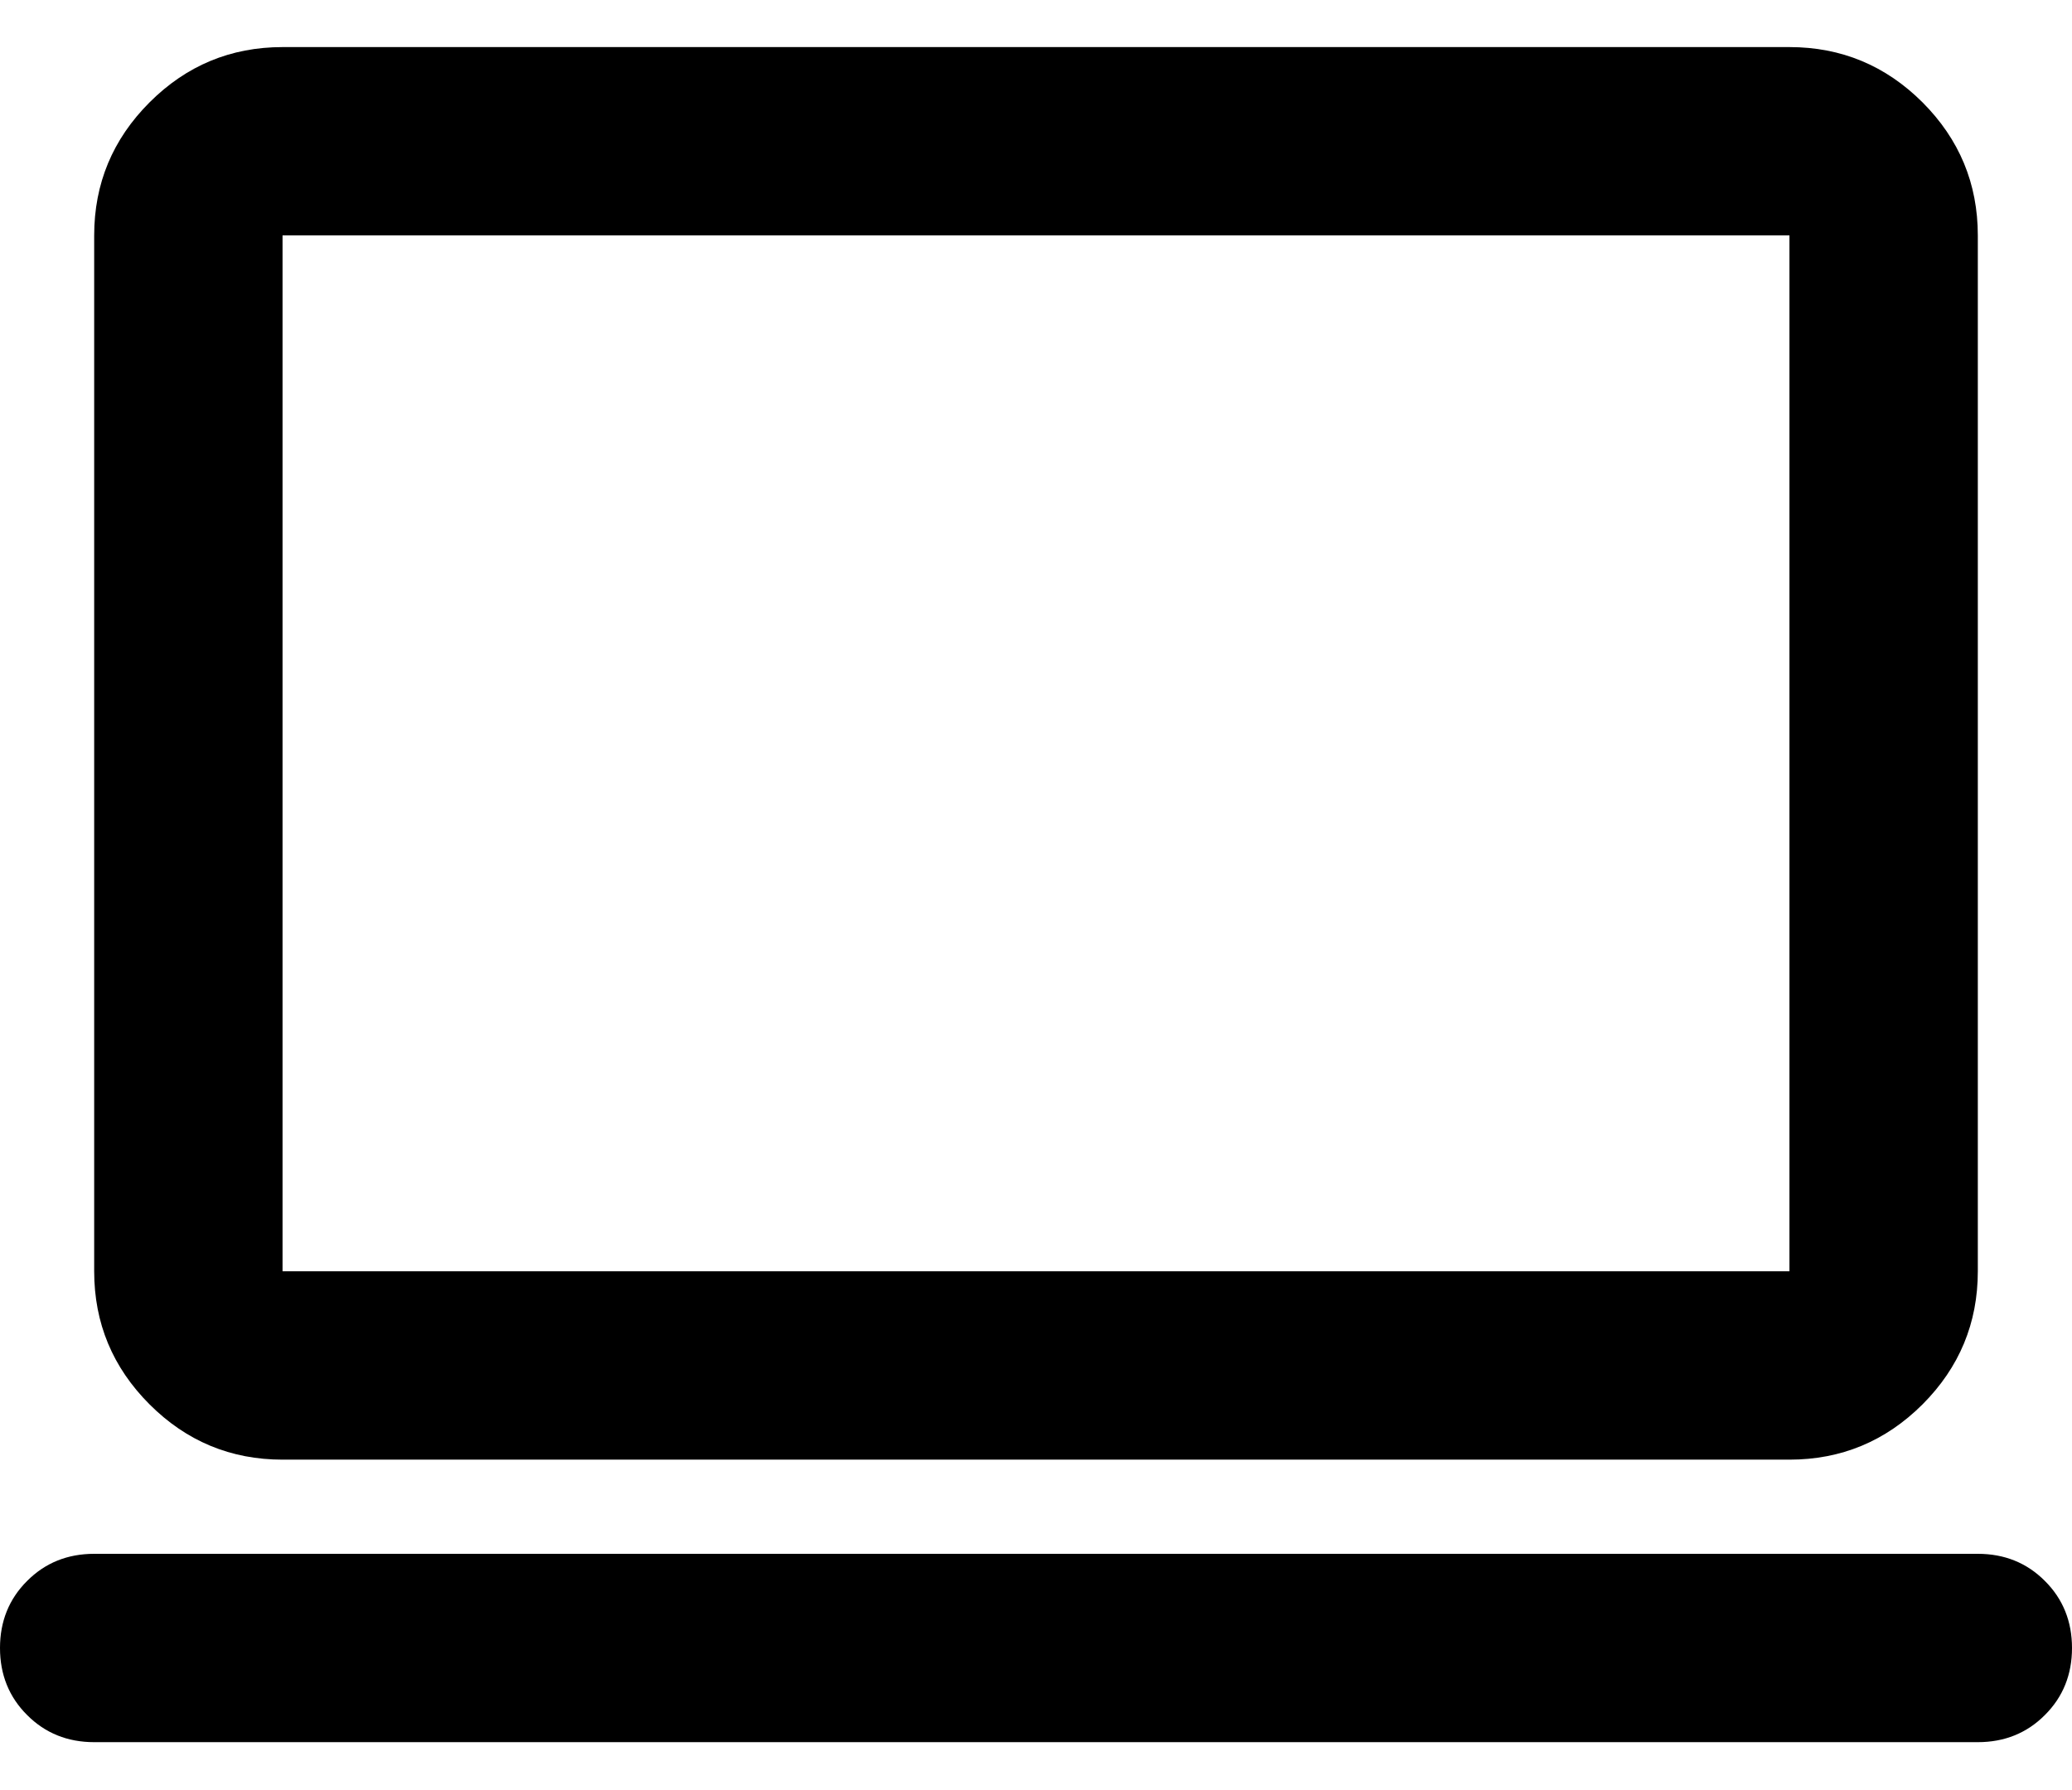
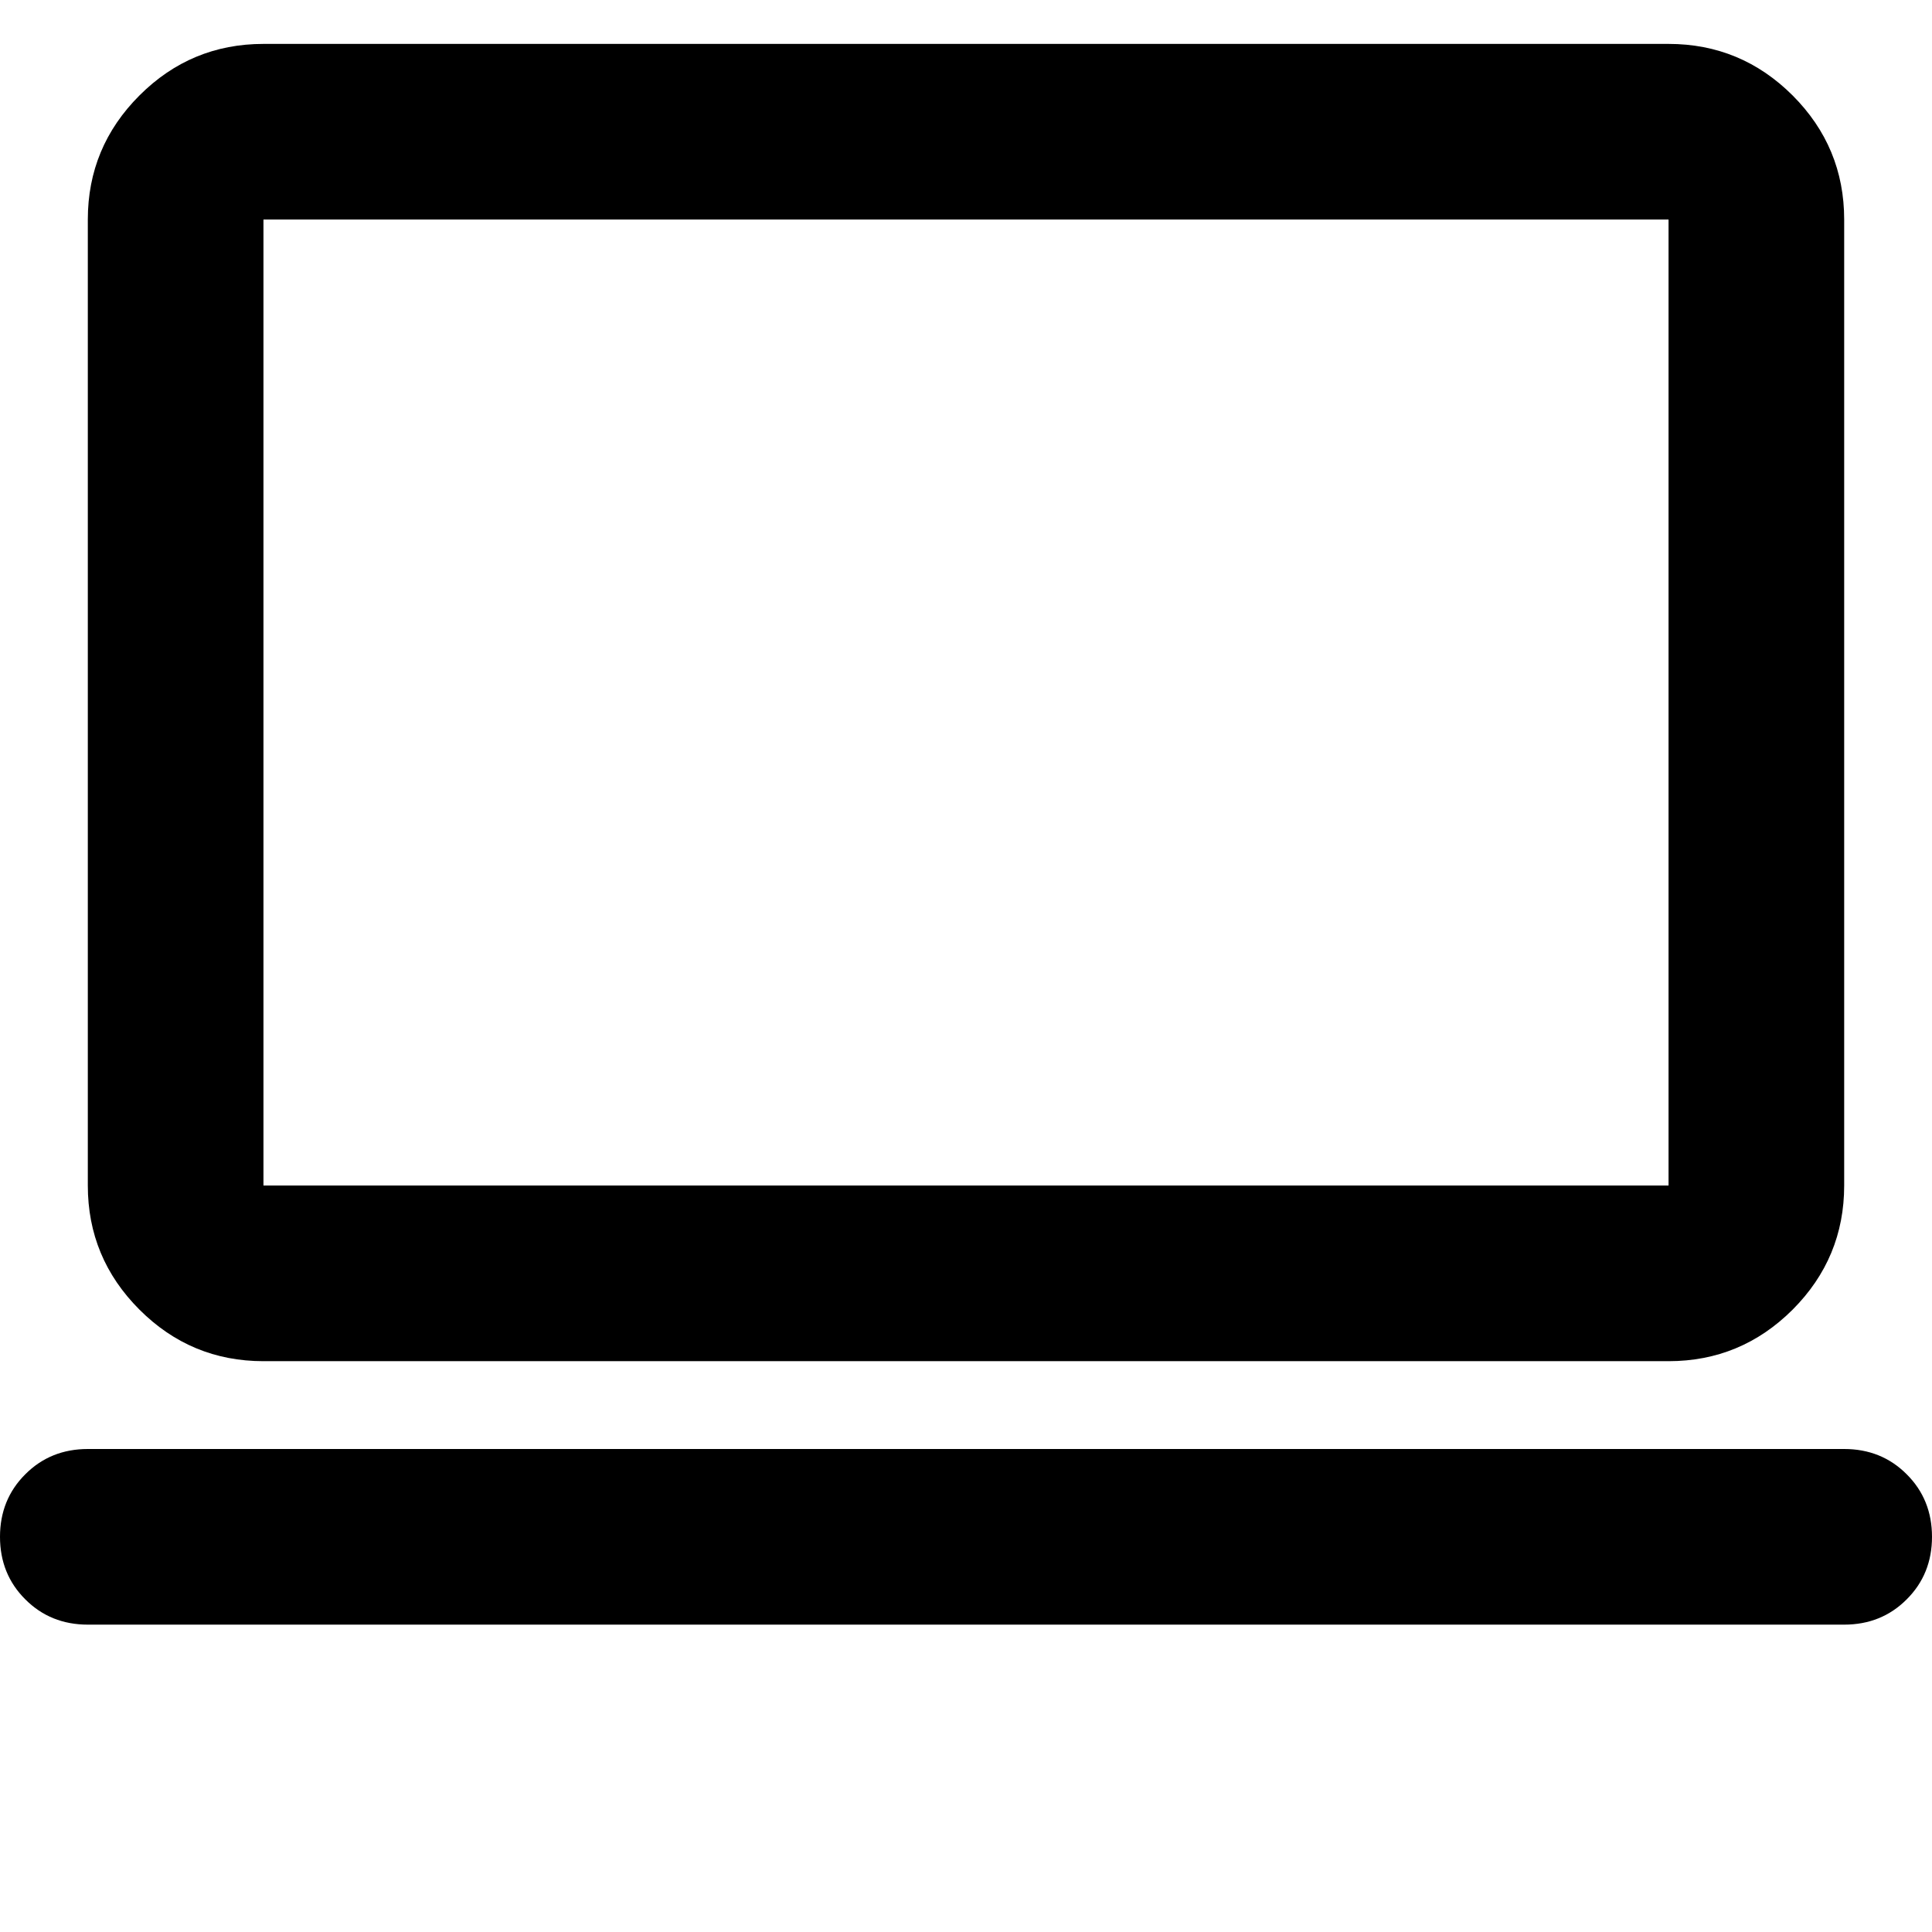
- <svg xmlns="http://www.w3.org/2000/svg" width="22" height="19" viewBox="0 0 22 19" fill="none">
+ <svg xmlns="http://www.w3.org/2000/svg" width="22" height="22" viewBox="0 0 22 22" fill="none">
  <path d="M3 15.5C2.45 15.5 1.979 15.304 1.588 14.913C1.196 14.521 1 14.05 1 13.5V2.5C1 1.95 1.196 1.479 1.588 1.087C1.979 0.696 2.45 0.5 3 0.5H19C19.55 0.5 20.021 0.696 20.413 1.087C20.804 1.479 21 1.95 21 2.5V13.5C21 14.05 20.804 14.521 20.413 14.913C20.021 15.304 19.55 15.5 19 15.5H3ZM3 13.5H19V2.5H3V13.5ZM1 18.5C0.717 18.5 0.479 18.404 0.288 18.212C0.096 18.021 0 17.783 0 17.5C0 17.217 0.096 16.979 0.288 16.788C0.479 16.596 0.717 16.5 1 16.5H21C21.283 16.5 21.521 16.596 21.712 16.788C21.904 16.979 22 17.217 22 17.5C22 17.783 21.904 18.021 21.712 18.212C21.521 18.404 21.283 18.5 21 18.5H1ZM3 13.5V2.5V13.5Z" fill="currentColor" />
</svg>
